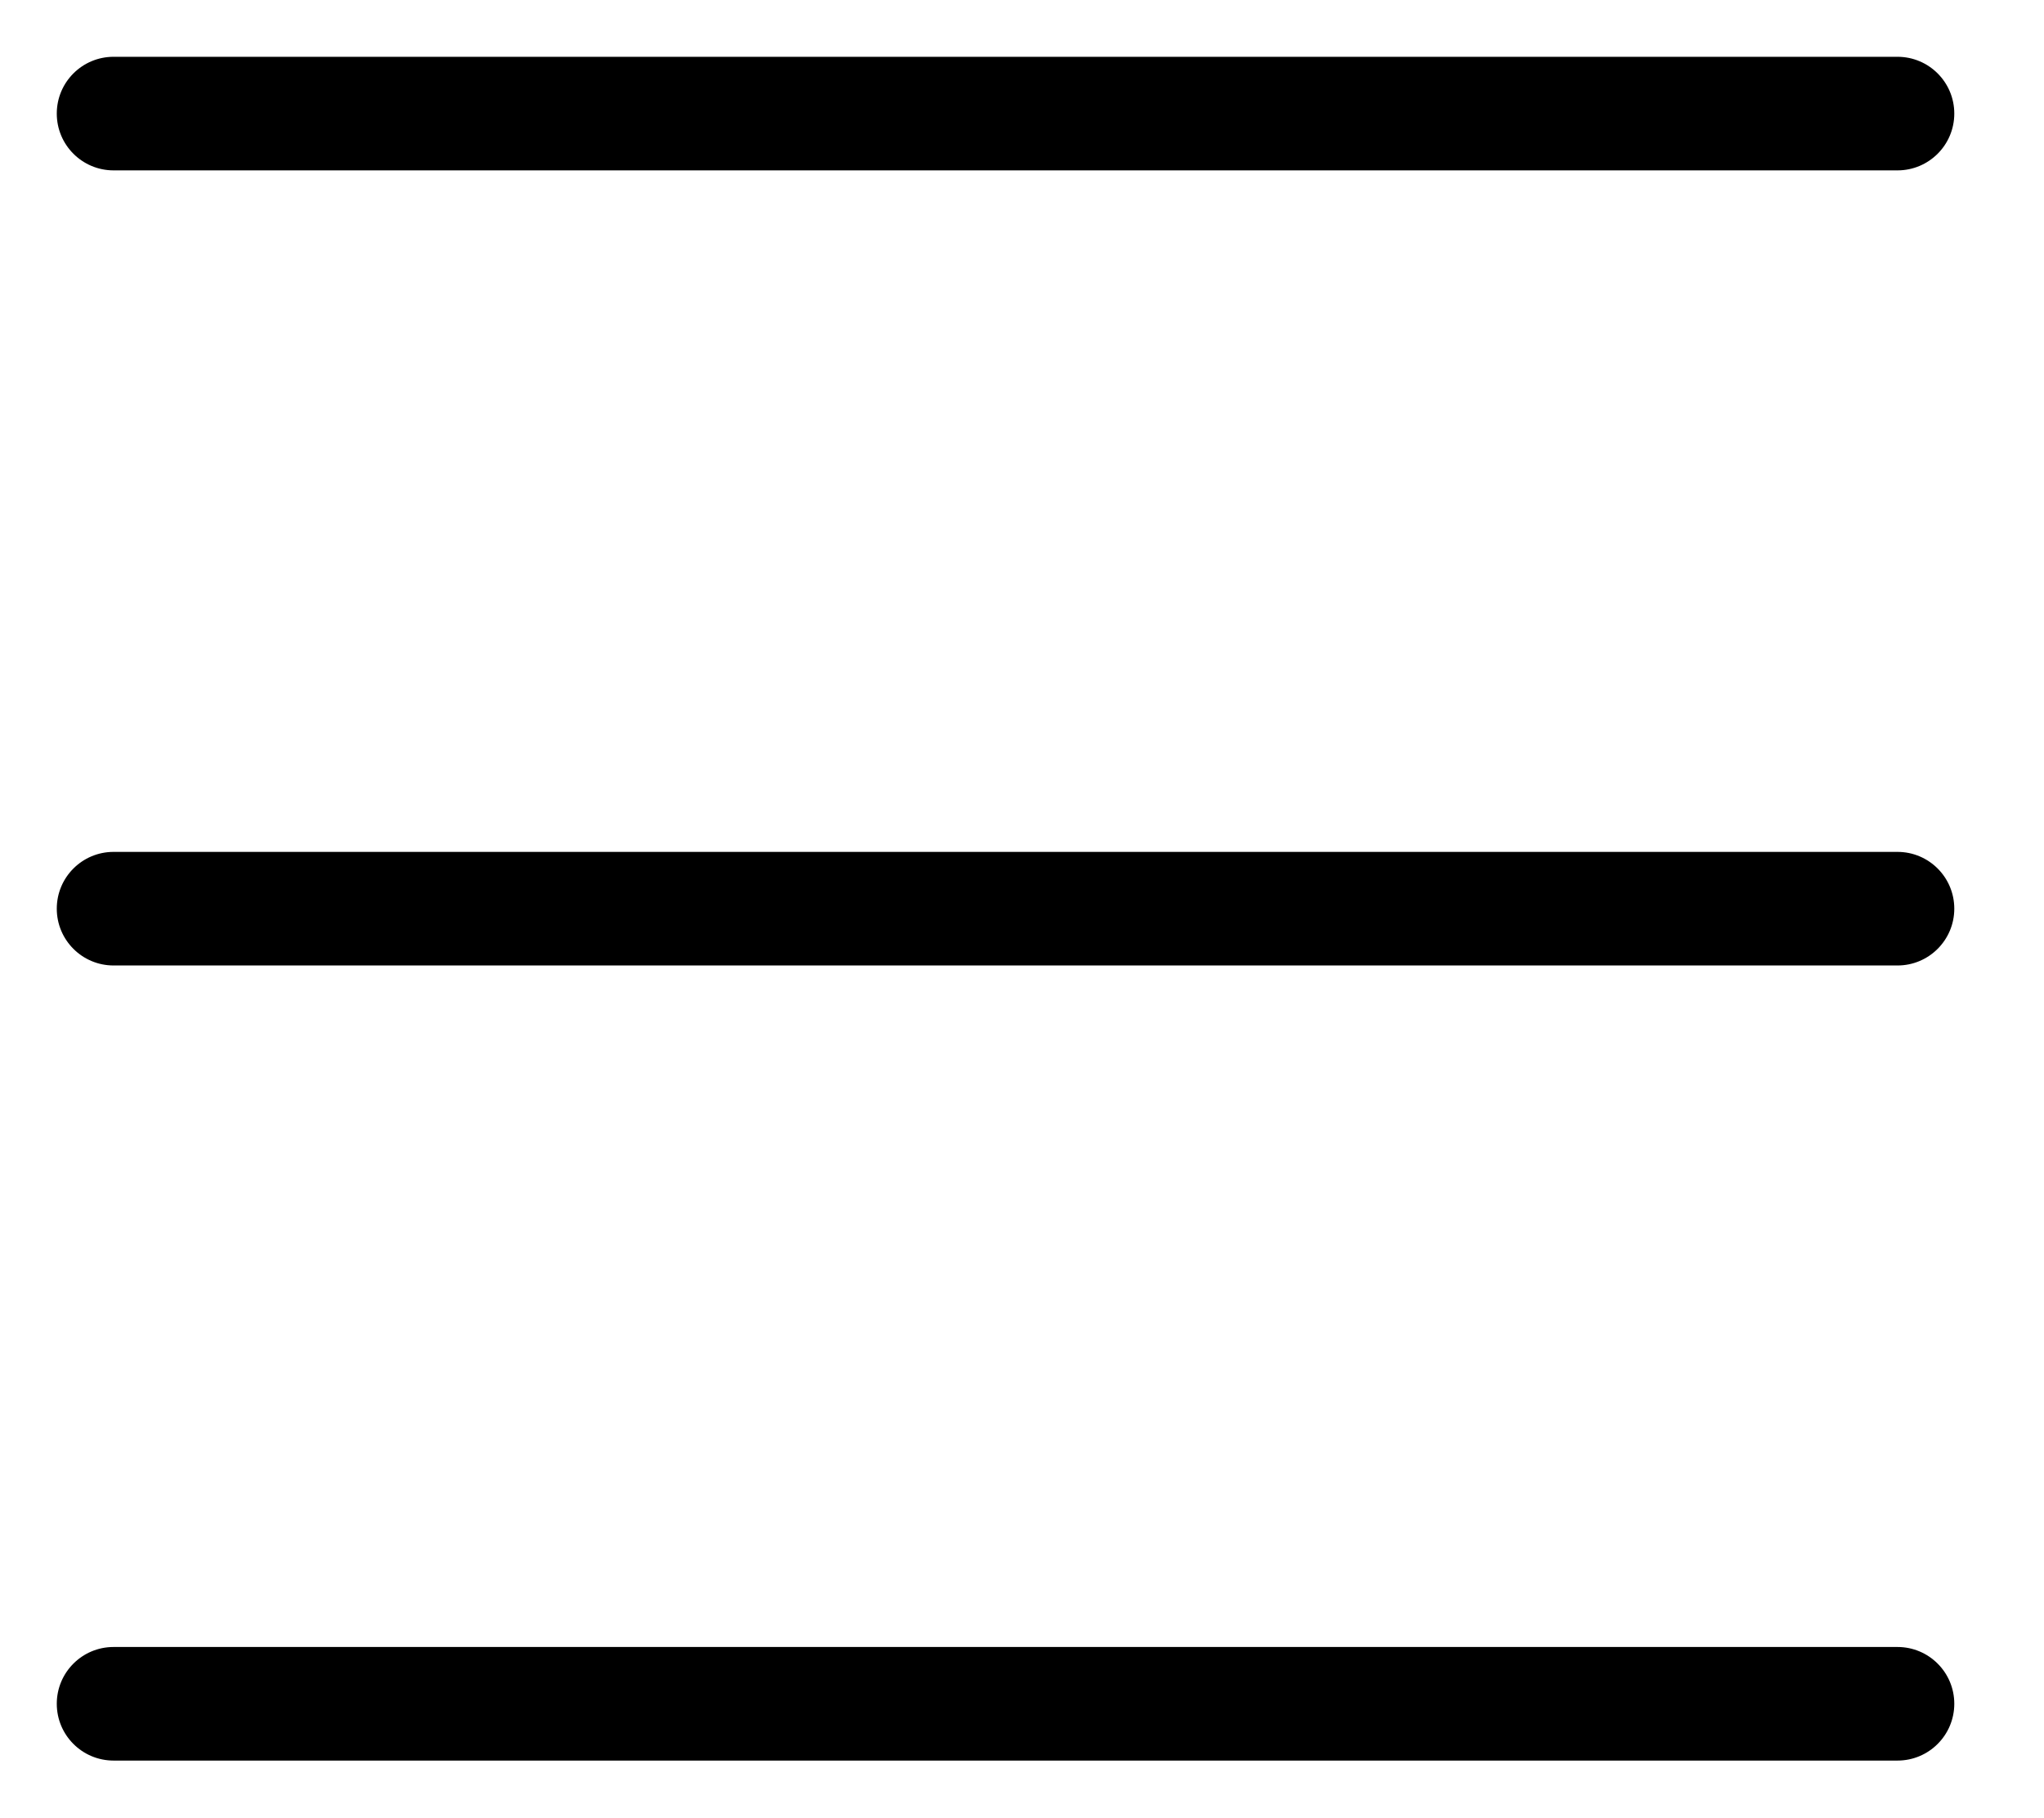
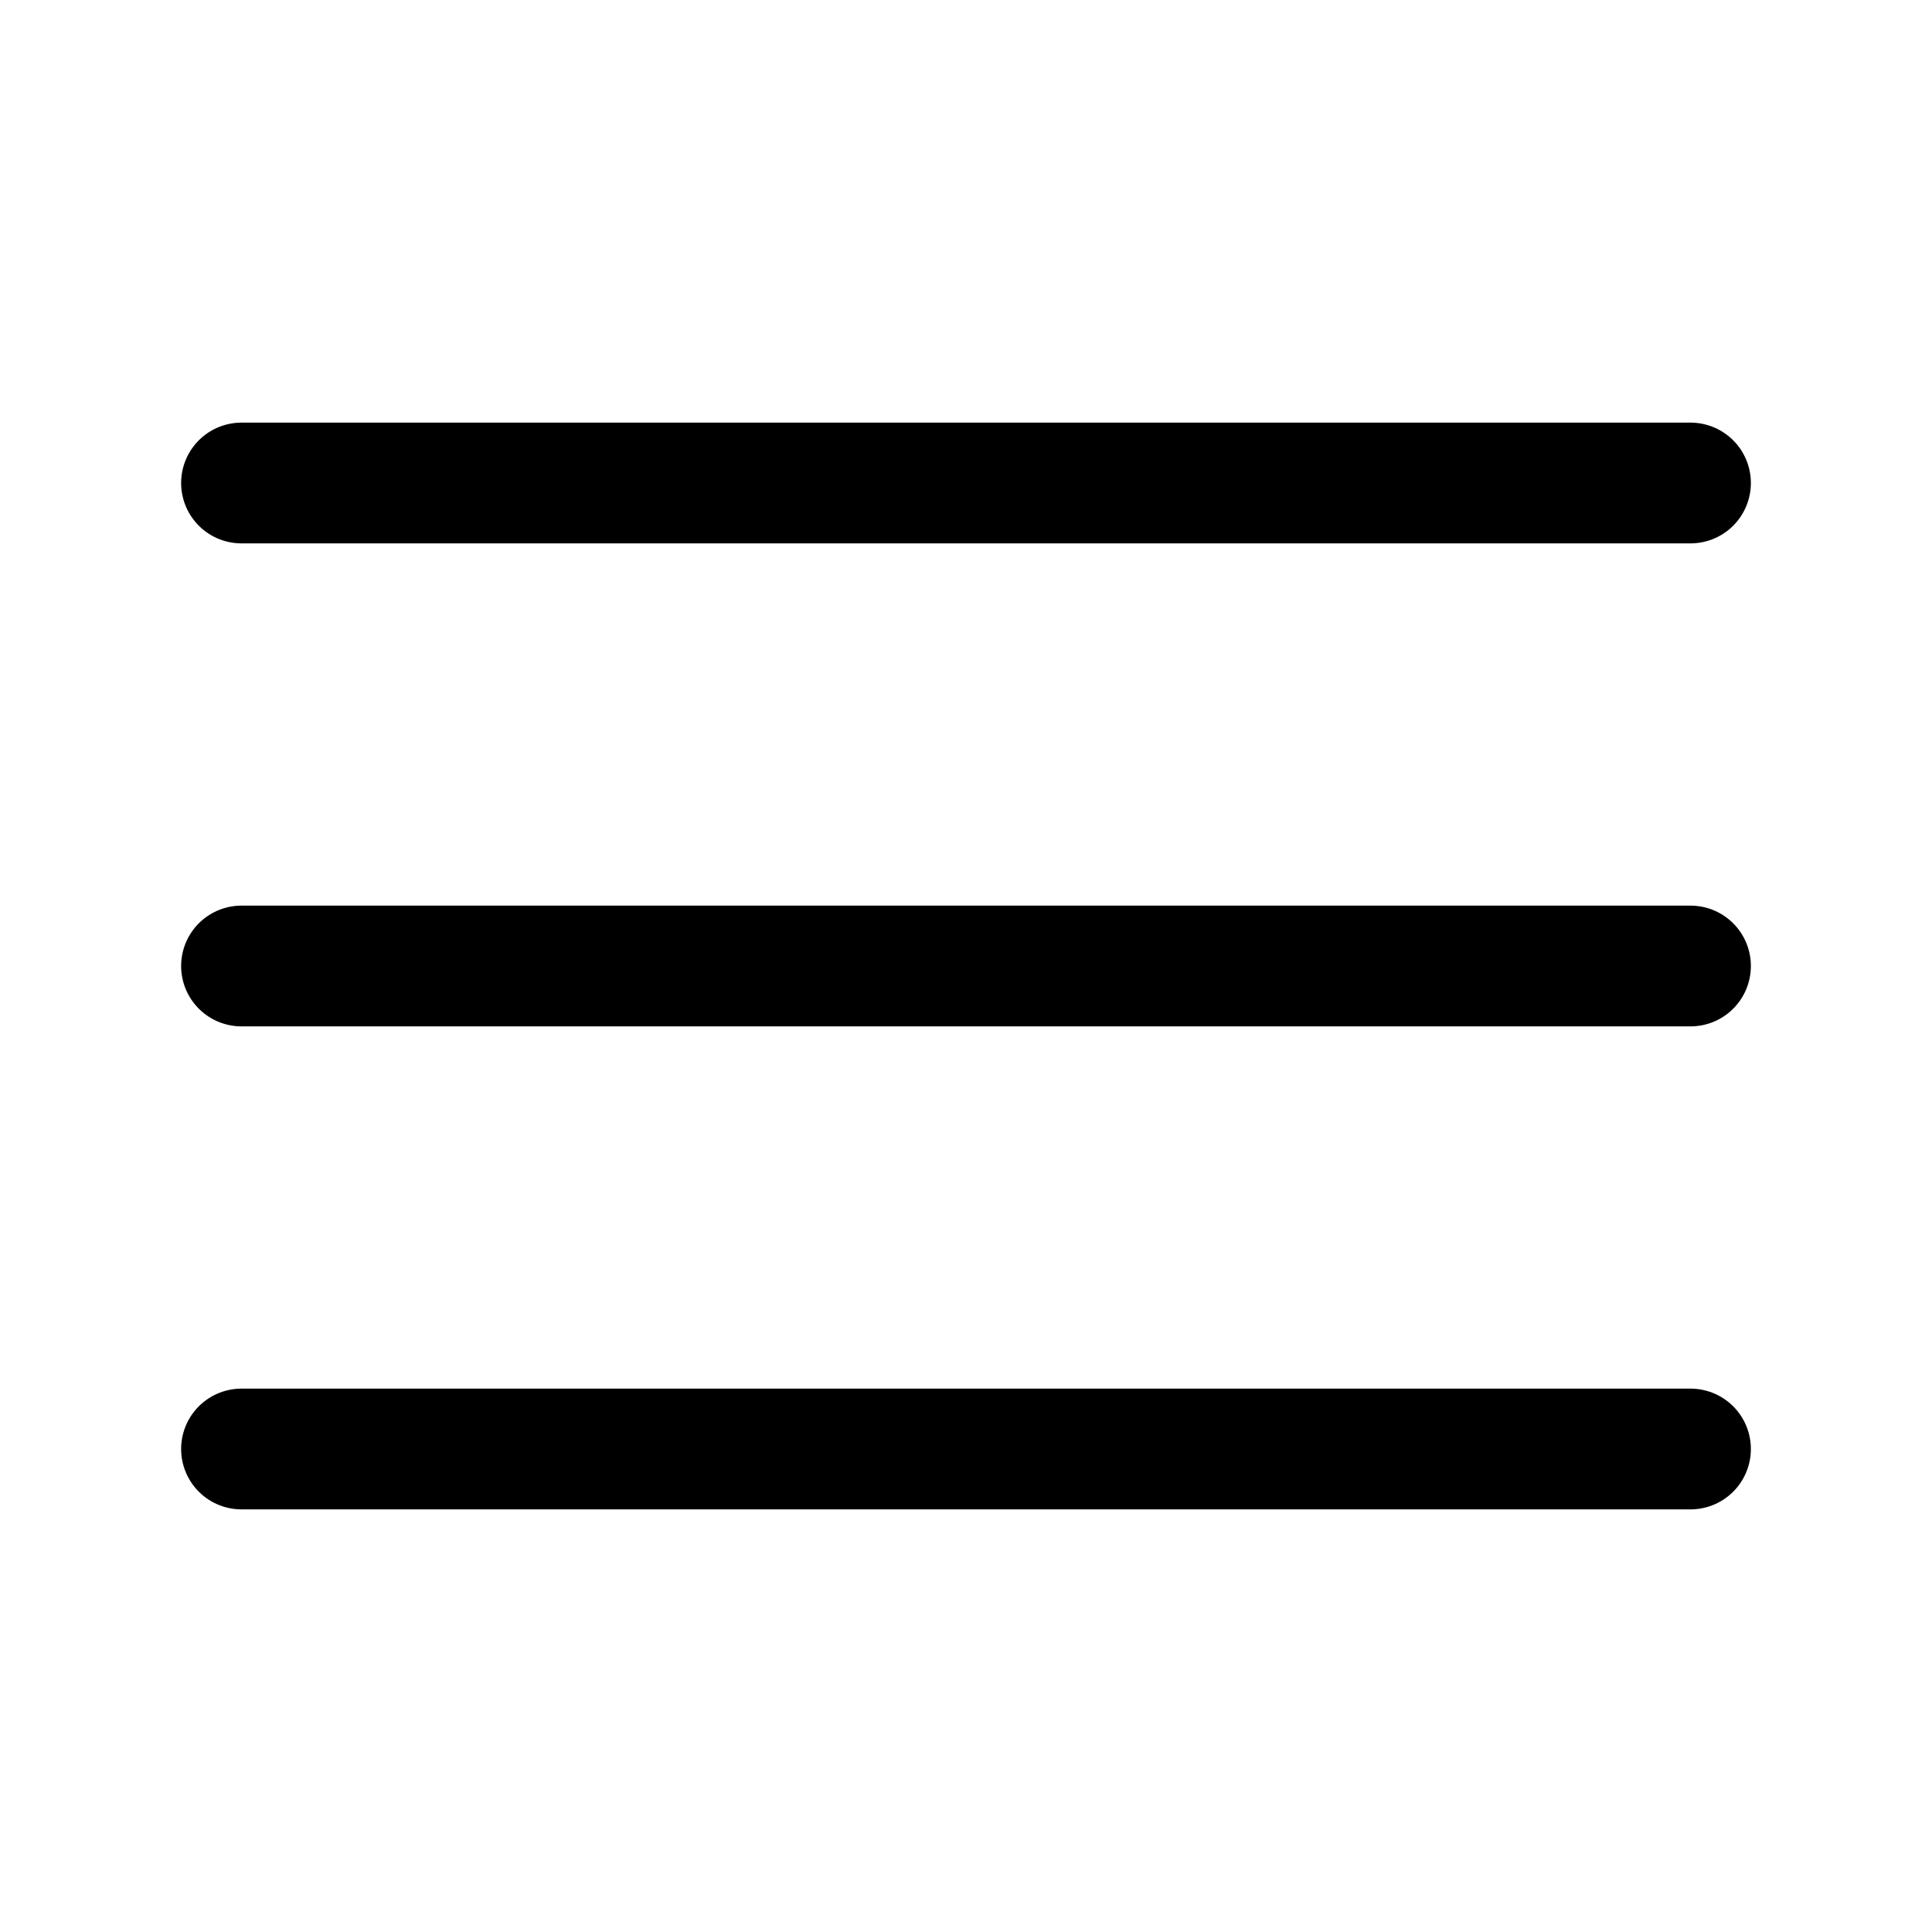
- <svg xmlns="http://www.w3.org/2000/svg" fill="none" class="icon icon-hamburger" viewBox="0 0 18 16">
-   <path fill="currentColor" d="M1 .5a.5.5 0 1 0 0 1h15.71a.5.5 0 0 0 0-1zM.5 8a.5.5 0 0 1 .5-.5h15.71a.5.5 0 0 1 0 1H1A.5.5 0 0 1 .5 8m0 7a.5.5 0 0 1 .5-.5h15.71a.5.5 0 0 1 0 1H1a.5.5 0 0 1-.5-.5" />
+ <svg xmlns="http://www.w3.org/2000/svg" width="24" height="24" viewBox="0 0 24 24" fill="none" stroke="currentColor" stroke-width="1.5" stroke-linecap="round" stroke-linejoin="round" class="icon icon-hamburger" aria-hidden="true" focusable="false">
+   <line x1="3" y1="6" x2="21" y2="6" />
+   <line x1="3" y1="12" x2="21" y2="12" />
+   <line x1="3" y1="18" x2="21" y2="18" />
</svg>
